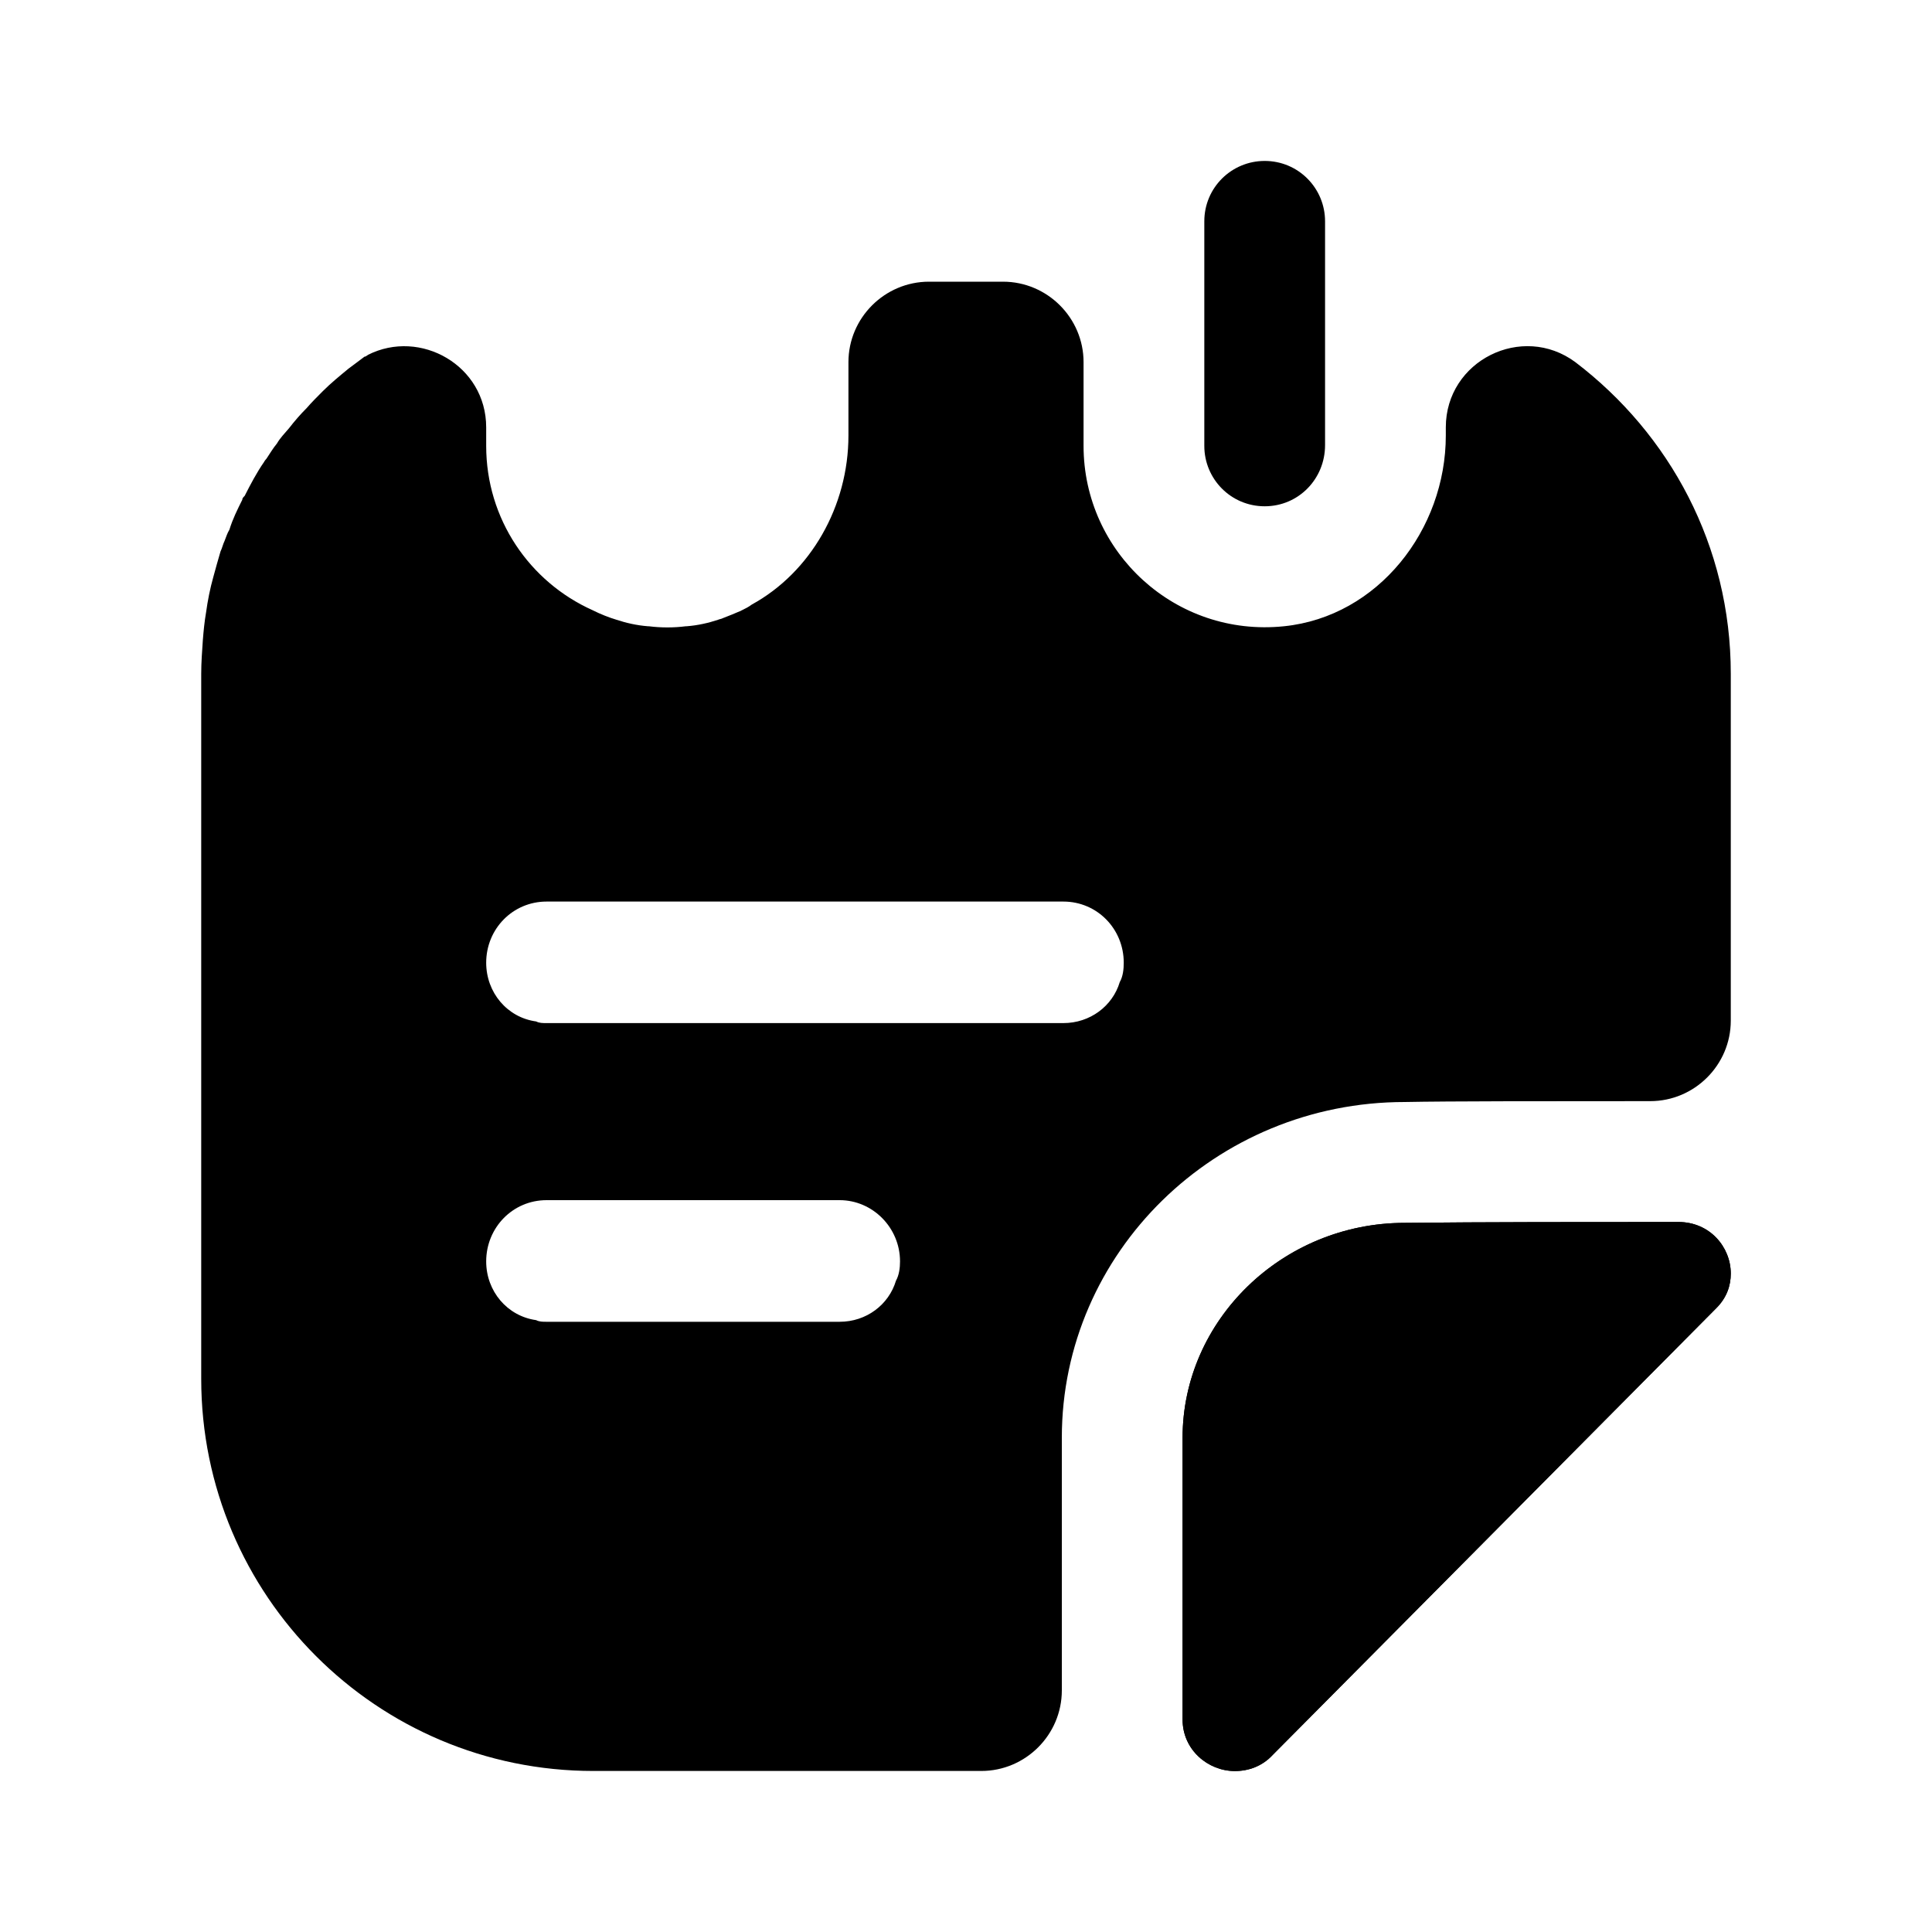
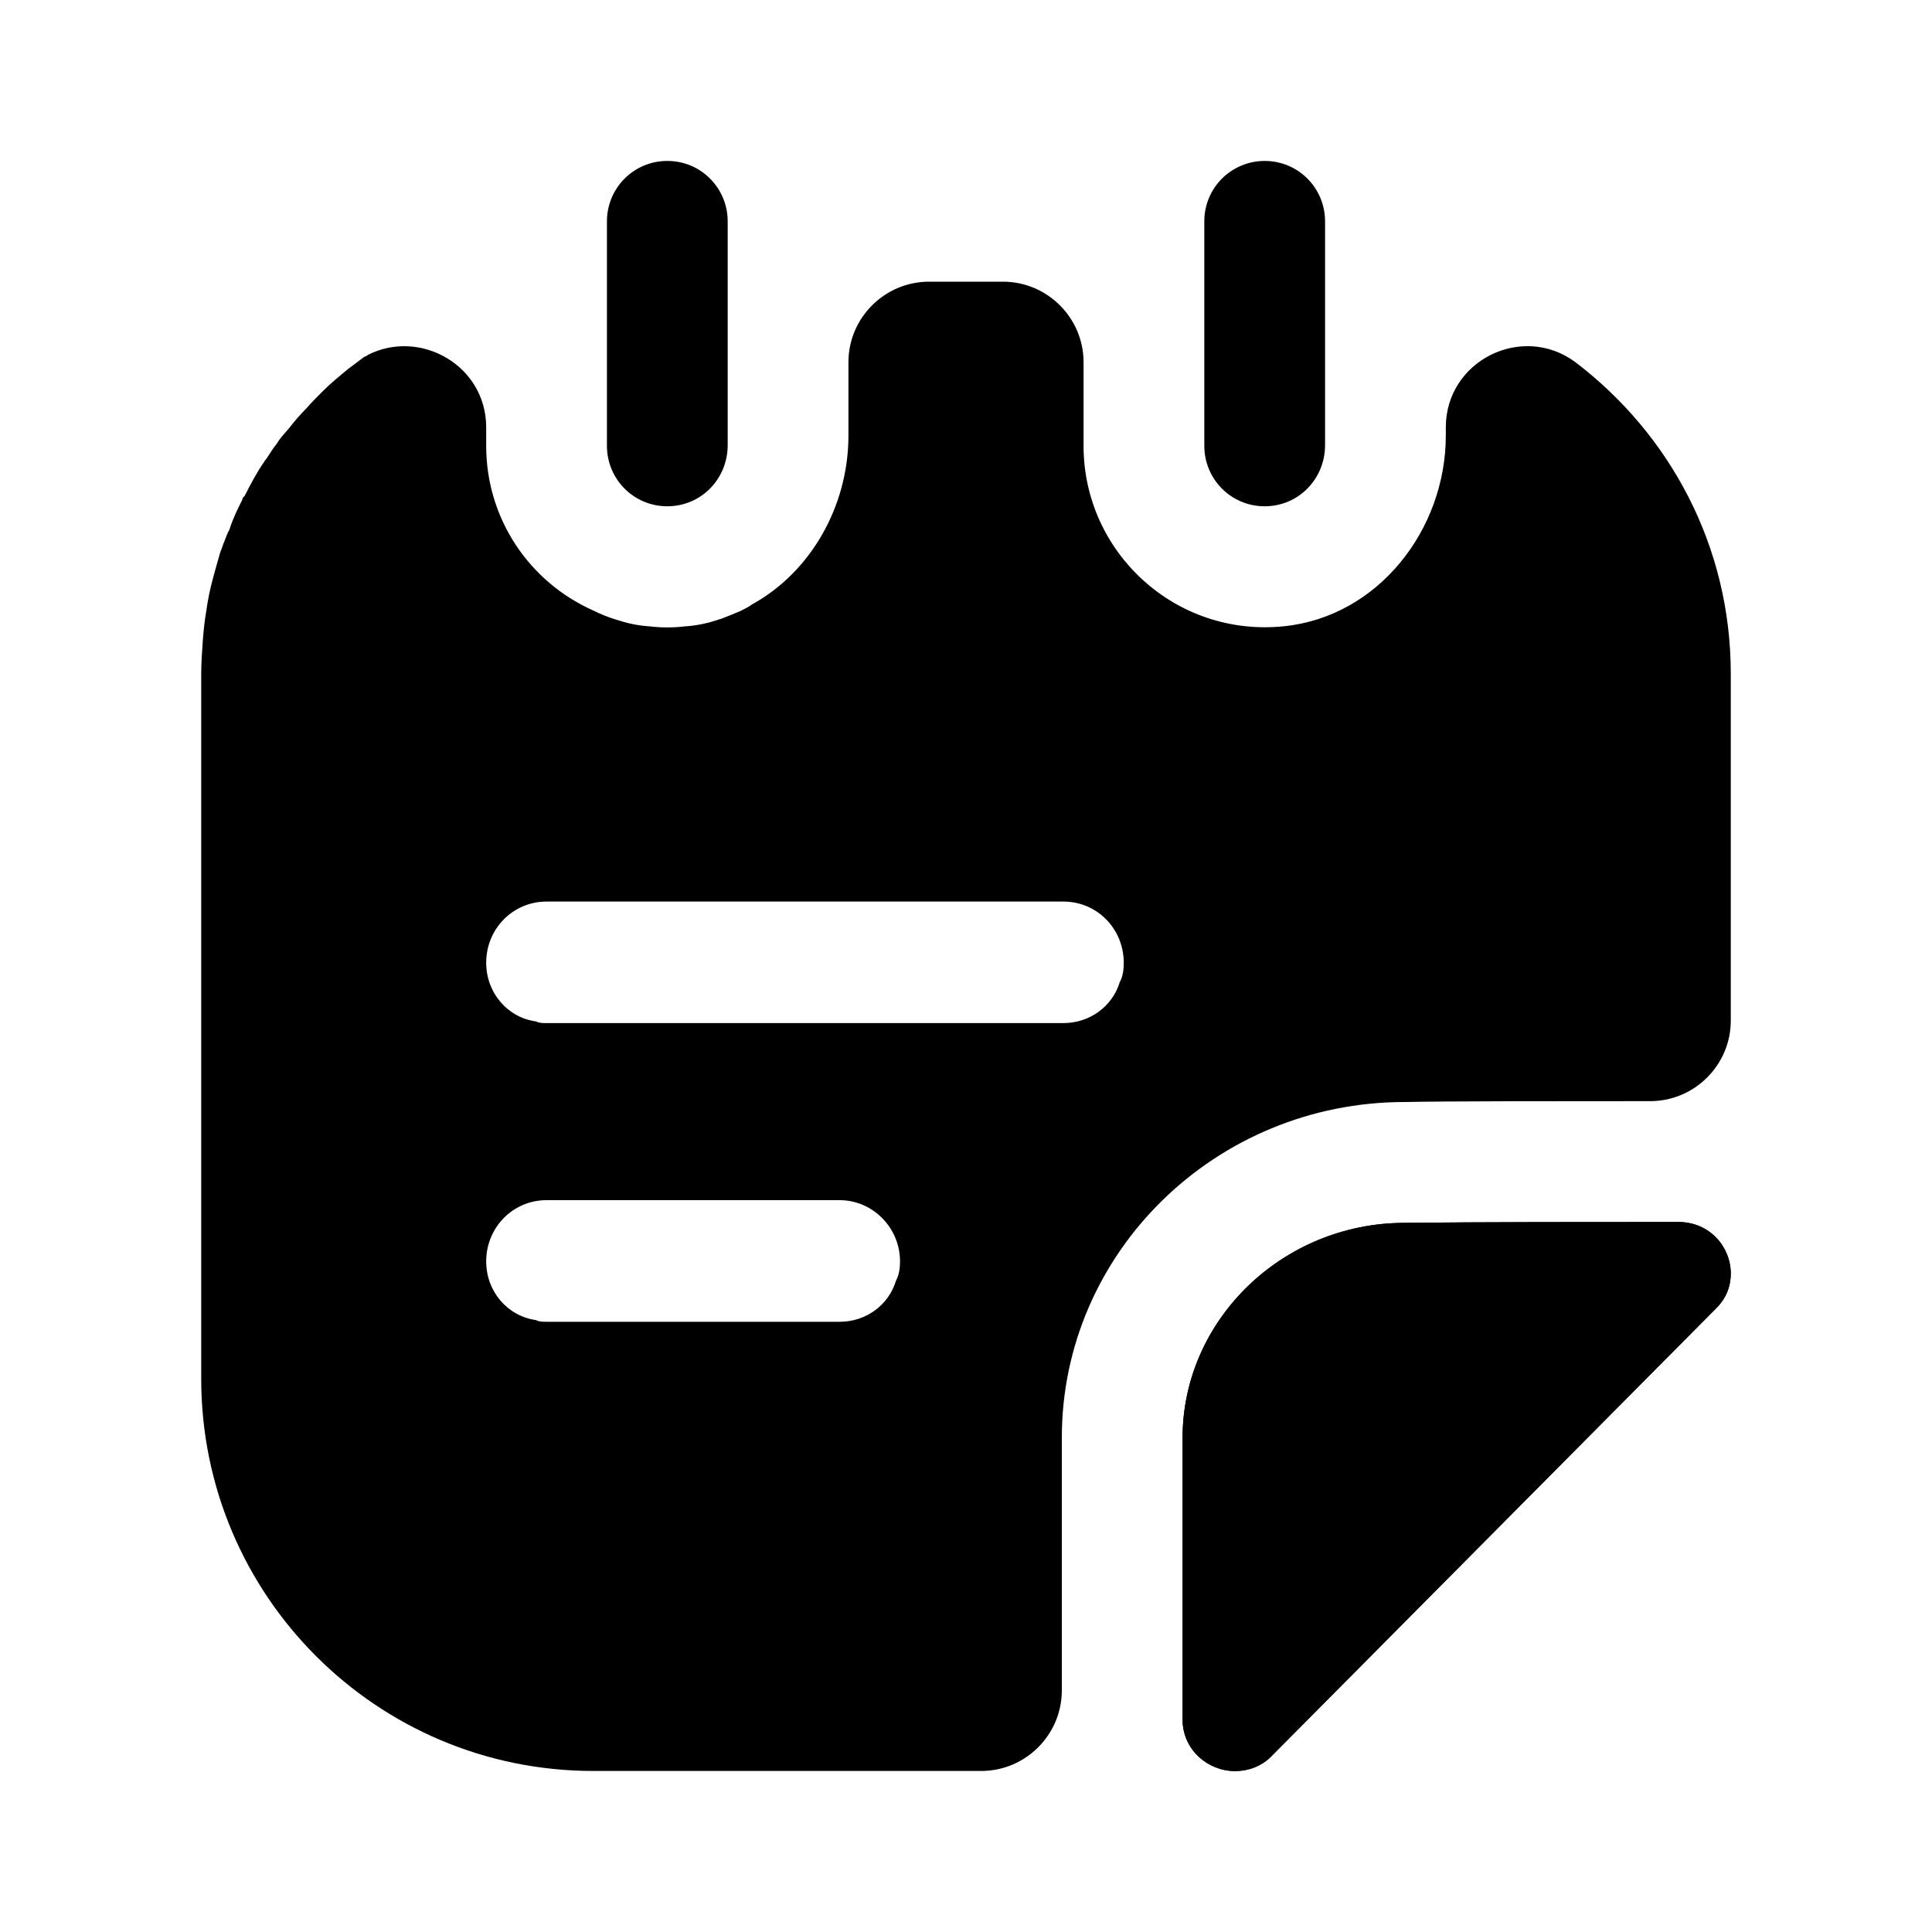
<svg xmlns="http://www.w3.org/2000/svg" viewBox="0 0 20 20" fill="none">
-   <path d="M6.908 5.241C6.558 5.241 6.283 4.958 6.283 4.616V2.291C6.283 1.949 6.558 1.666 6.908 1.666C7.258 1.666 7.533 1.949 7.533 2.291V4.608C7.533 4.958 7.258 5.241 6.908 5.241Z" />
+   <path d="M6.908 5.241C6.558 5.241 6.283 4.958 6.283 4.616V2.291C6.283 1.949 6.558 1.666 6.908 1.666C7.258 1.666 7.533 1.949 7.533 2.291V4.608C7.533 4.958 7.258 5.241 6.908 5.241Z" fill="currentColor" />
  <path d="M13.092 5.241C12.742 5.241 12.467 4.958 12.467 4.616V2.291C12.467 1.941 12.75 1.666 13.092 1.666C13.442 1.666 13.717 1.949 13.717 2.291V4.608C13.717 4.958 13.442 5.241 13.092 5.241Z" fill="currentColor" />
  <path d="M17.917 13.184C17.917 13.309 17.875 13.434 17.767 13.542C16.558 14.759 14.408 16.925 13.175 18.167C13.067 18.284 12.925 18.334 12.783 18.334C12.508 18.334 12.242 18.117 12.242 17.8V14.884C12.242 13.667 13.275 12.659 14.542 12.659C15.333 12.65 16.433 12.65 17.375 12.65C17.7 12.65 17.917 12.909 17.917 13.184Z" fill="currentColor" />
  <path d="M17.917 13.184C17.917 13.309 17.875 13.434 17.767 13.542C16.558 14.759 14.408 16.925 13.175 18.167C13.067 18.284 12.925 18.334 12.783 18.334C12.508 18.334 12.242 18.117 12.242 17.8V14.884C12.242 13.667 13.275 12.659 14.542 12.659C15.333 12.65 16.433 12.65 17.375 12.65C17.7 12.65 17.917 12.909 17.917 13.184Z" fill="currentColor" />
  <path d="M16.308 3.749C15.758 3.341 14.967 3.733 14.967 4.424V4.508C14.967 5.483 14.267 6.383 13.292 6.483C12.167 6.599 11.217 5.716 11.217 4.616V3.749C11.217 3.291 10.842 2.916 10.383 2.916H9.617C9.158 2.916 8.783 3.291 8.783 3.749V4.508C8.783 5.241 8.392 5.924 7.783 6.258C7.75 6.283 7.717 6.299 7.683 6.316C7.675 6.316 7.675 6.324 7.667 6.324C7.608 6.349 7.55 6.374 7.483 6.399C7.467 6.408 7.45 6.408 7.433 6.416C7.333 6.449 7.225 6.474 7.108 6.483H7.1C6.975 6.499 6.842 6.499 6.717 6.483H6.708C6.592 6.474 6.483 6.449 6.383 6.416C6.3 6.391 6.217 6.358 6.133 6.316C5.483 6.024 5.033 5.374 5.033 4.616V4.424C5.033 3.783 4.35 3.399 3.808 3.674C3.8 3.683 3.792 3.683 3.783 3.691H3.775C3.717 3.733 3.667 3.774 3.608 3.816C3.517 3.891 3.425 3.966 3.342 4.049C3.283 4.108 3.225 4.166 3.175 4.224C3.108 4.291 3.05 4.358 2.992 4.433C2.95 4.483 2.9 4.533 2.867 4.591C2.825 4.641 2.792 4.699 2.758 4.749C2.75 4.758 2.742 4.766 2.733 4.783C2.658 4.891 2.592 5.016 2.533 5.133C2.517 5.149 2.508 5.158 2.508 5.174C2.458 5.274 2.408 5.374 2.375 5.483C2.35 5.524 2.342 5.558 2.325 5.599C2.308 5.633 2.3 5.674 2.283 5.708C2.258 5.791 2.233 5.883 2.208 5.974C2.175 6.091 2.15 6.216 2.133 6.341C2.117 6.433 2.108 6.524 2.1 6.624C2.092 6.741 2.083 6.858 2.083 6.974V14.274C2.083 16.516 3.9 18.333 6.142 18.333H10.158C10.617 18.333 10.992 17.958 10.992 17.499V14.883C10.992 12.966 12.583 11.408 14.542 11.408C14.983 11.399 16.058 11.399 17.083 11.399C17.542 11.399 17.917 11.024 17.917 10.566V6.974C17.917 5.649 17.283 4.491 16.308 3.749ZM9.275 13.258C9.2 13.508 8.967 13.683 8.692 13.683H5.658C5.617 13.683 5.583 13.683 5.55 13.666C5.25 13.624 5.033 13.366 5.033 13.058C5.033 12.708 5.308 12.424 5.658 12.424H8.692C9.033 12.424 9.317 12.708 9.317 13.058C9.317 13.124 9.308 13.199 9.275 13.258ZM11.592 10.166C11.517 10.416 11.283 10.591 11.008 10.591H5.658C5.617 10.591 5.583 10.591 5.55 10.574C5.25 10.533 5.033 10.274 5.033 9.966C5.033 9.616 5.308 9.333 5.658 9.333H11.008C11.358 9.333 11.633 9.616 11.633 9.966C11.633 10.033 11.625 10.108 11.592 10.166Z" fill="currentColor" />
</svg>
